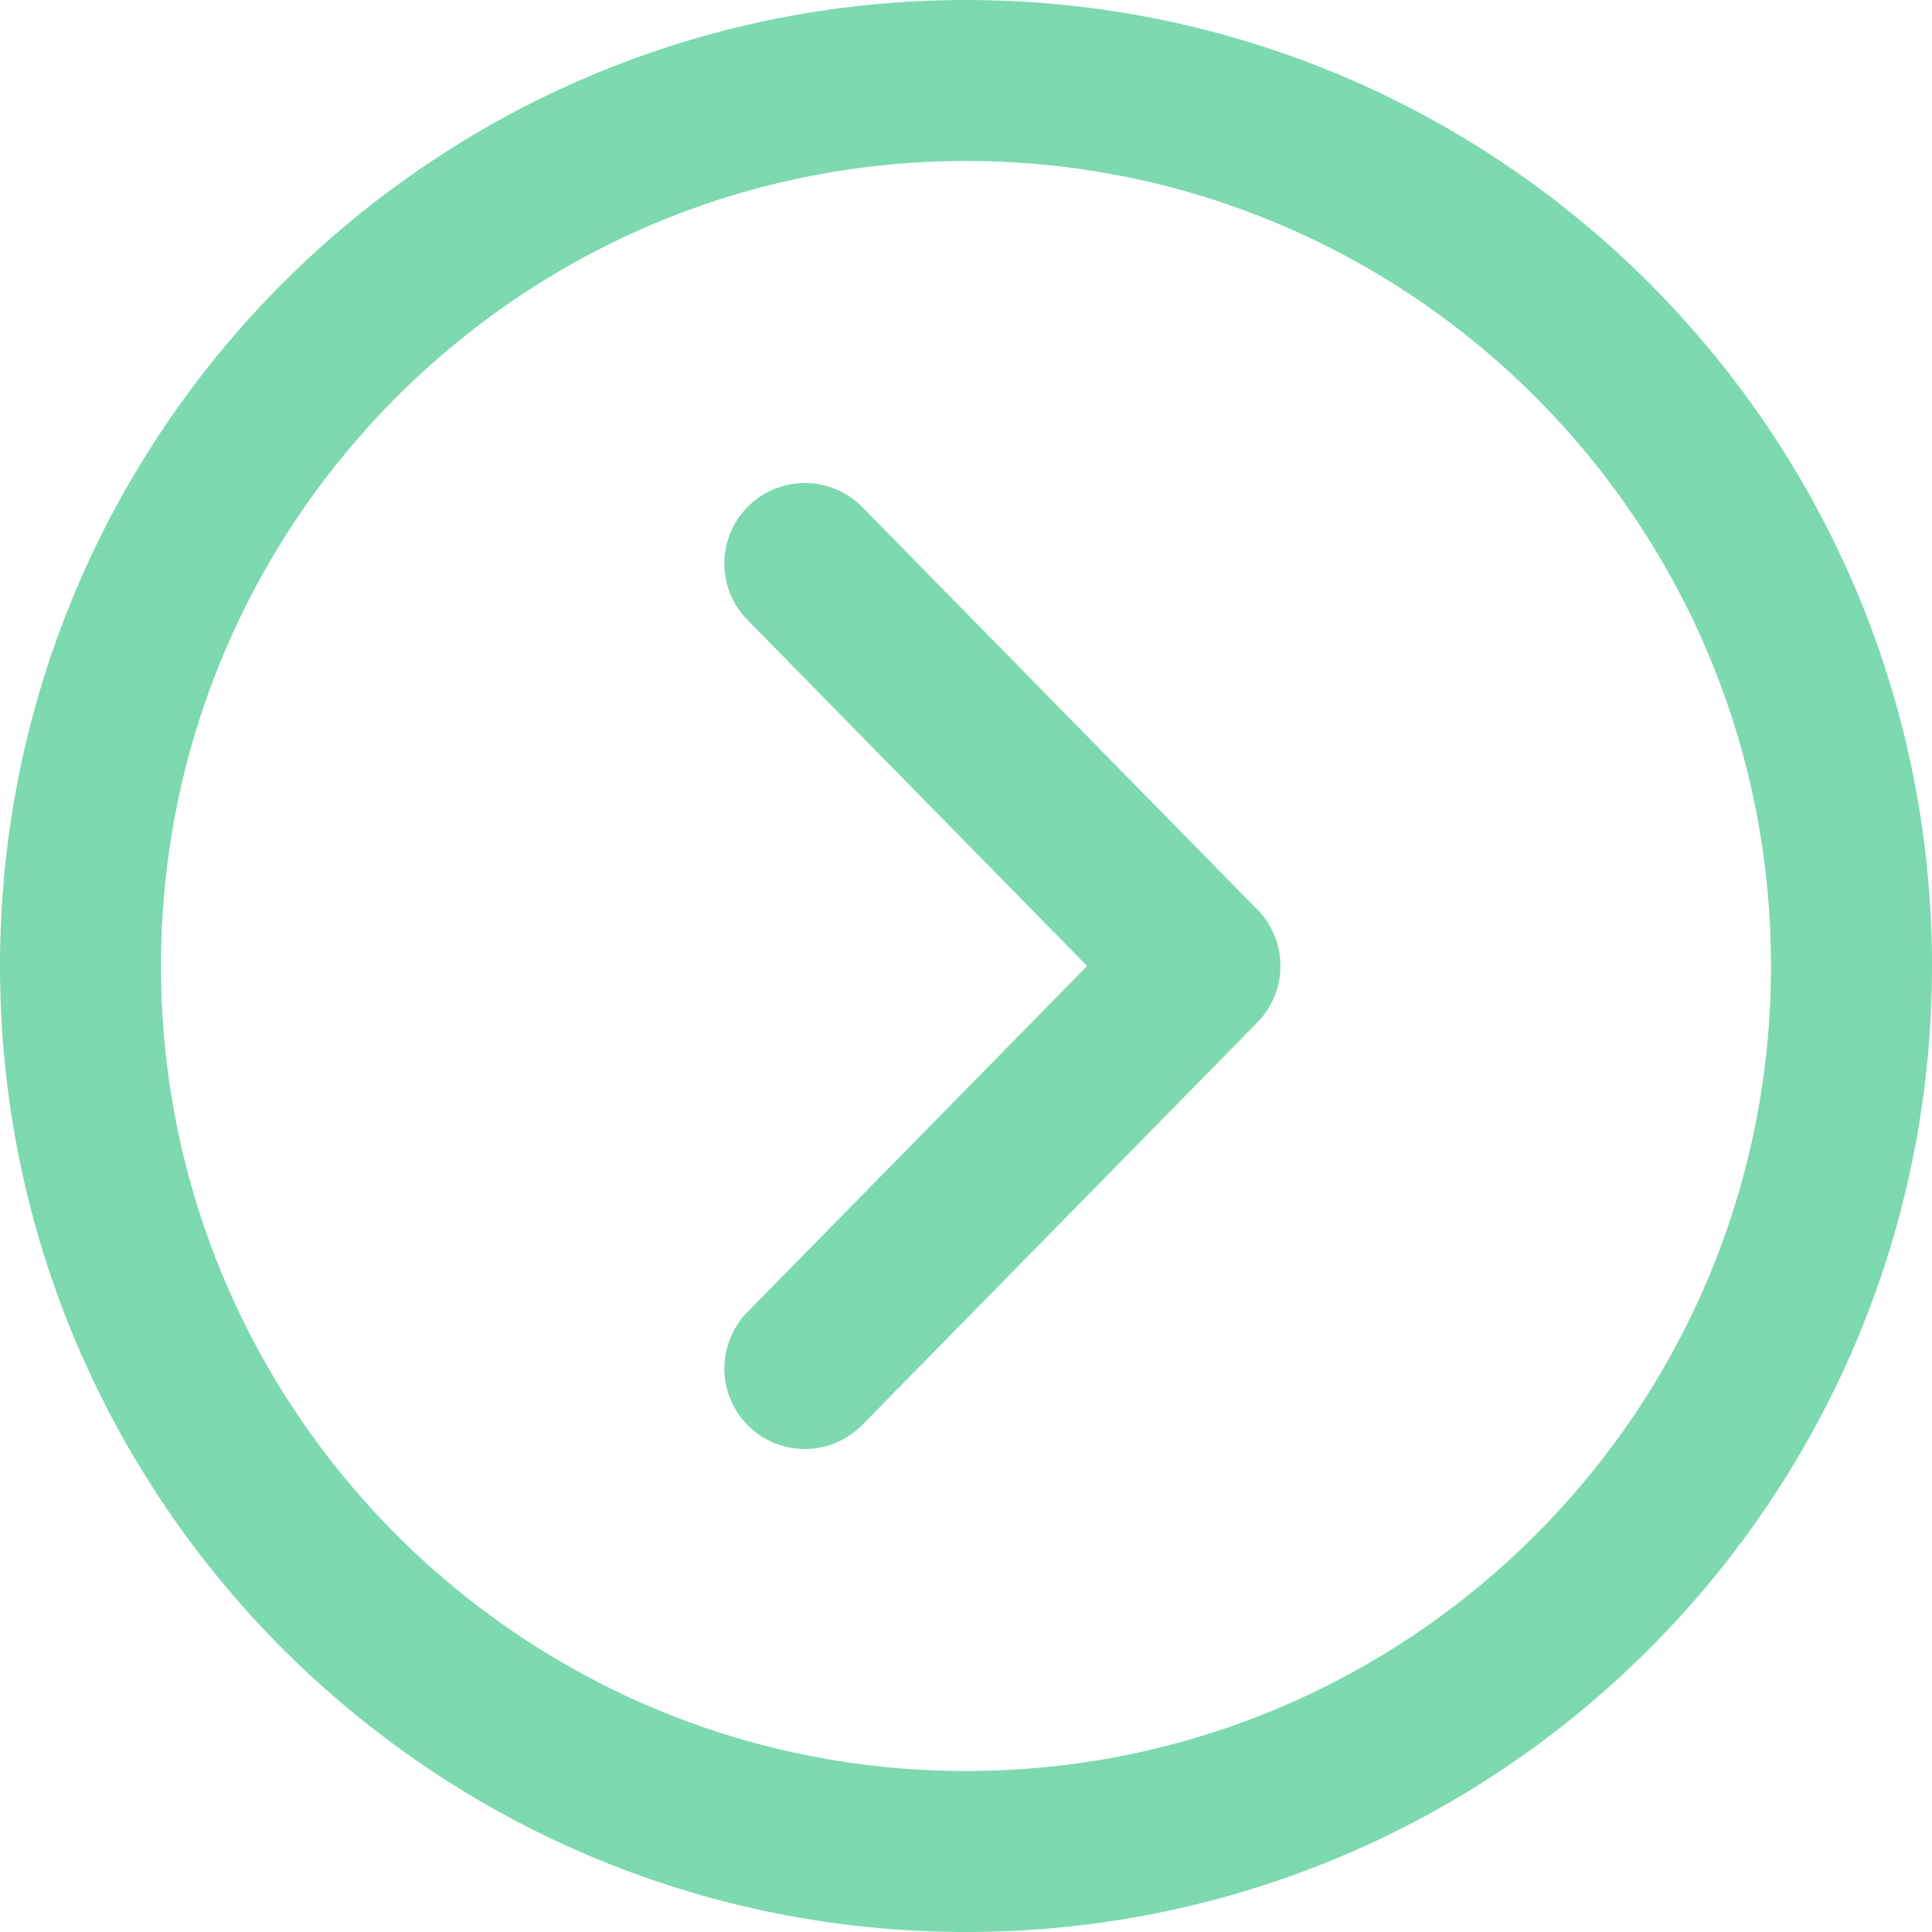
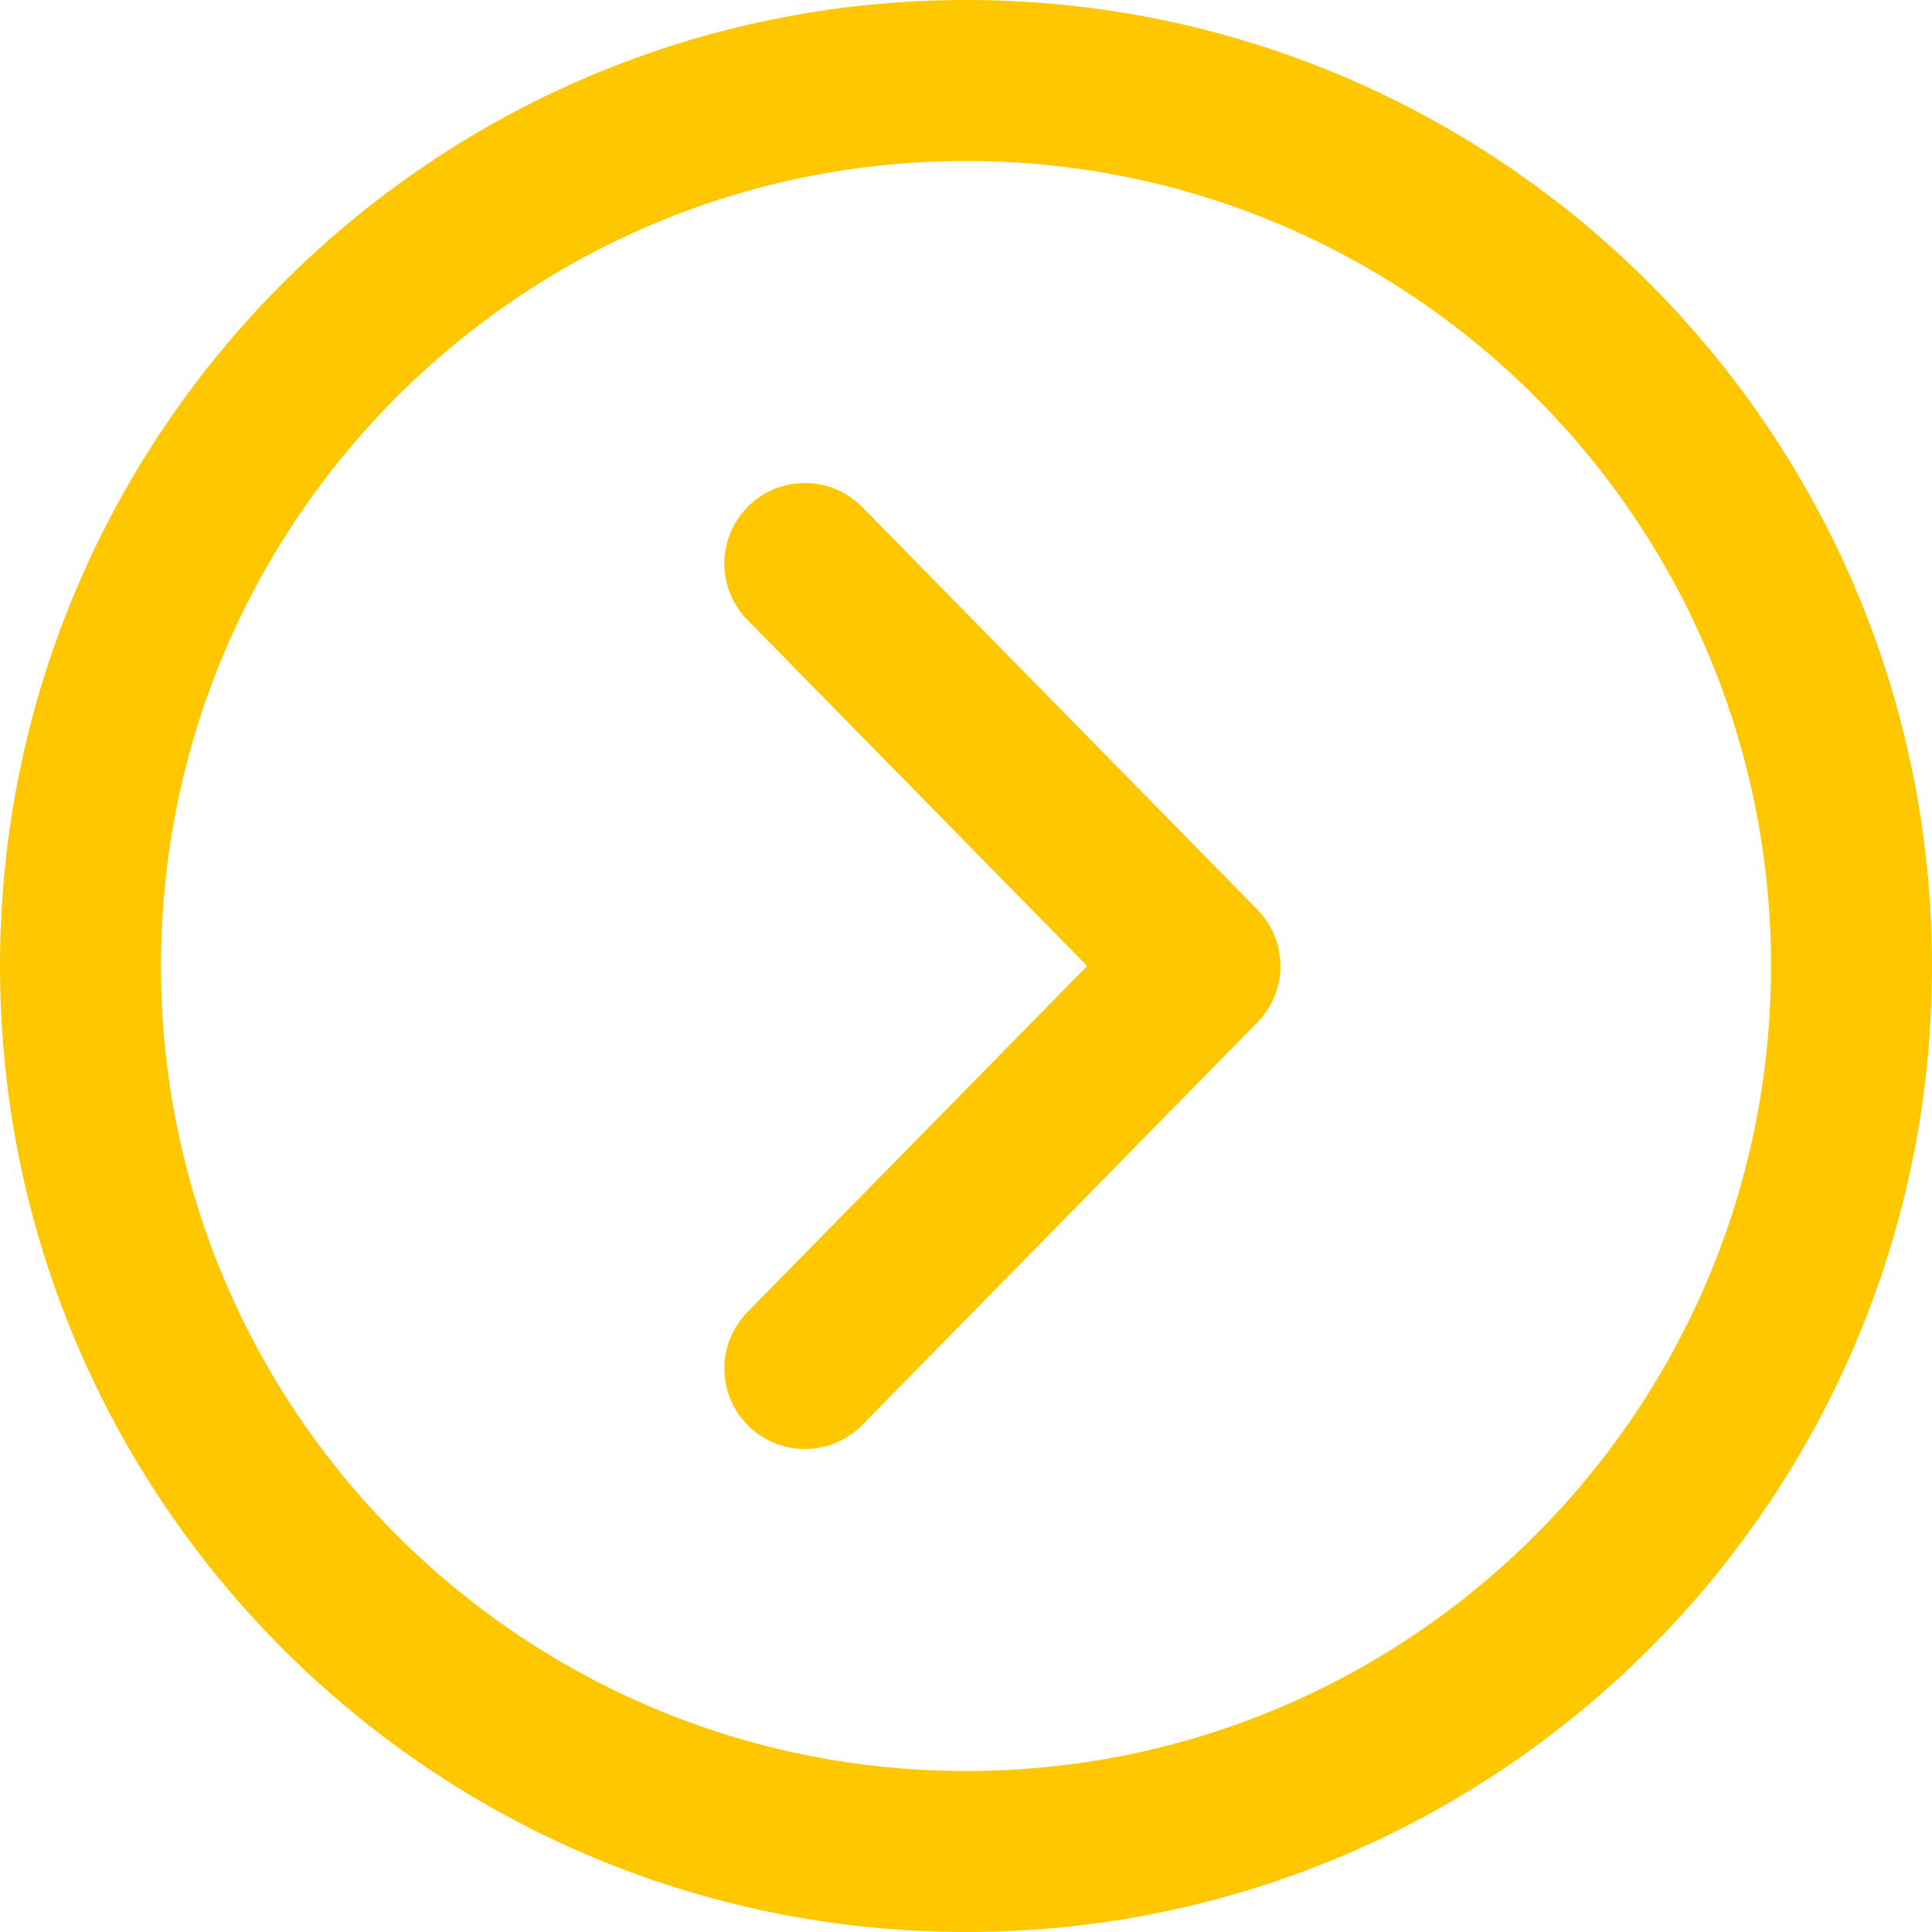
<svg xmlns="http://www.w3.org/2000/svg" width="14" height="14" viewBox="0 0 12 12" fill="none">
-   <path d="M4.999 3.5L7.453 6L4.999 8.5" stroke="#7DD9AF" stroke-linecap="round" stroke-linejoin="round" />
-   <circle cx="6" cy="6" r="5.5" stroke="#7DD9AF" />
+   <path d="M4.999 3.5L7.453 6L4.999 8.5" stroke="#FFC700" stroke-linecap="round" stroke-linejoin="round" />
+   <circle cx="6" cy="6" r="5.5" stroke="#FFC700" />
</svg>
